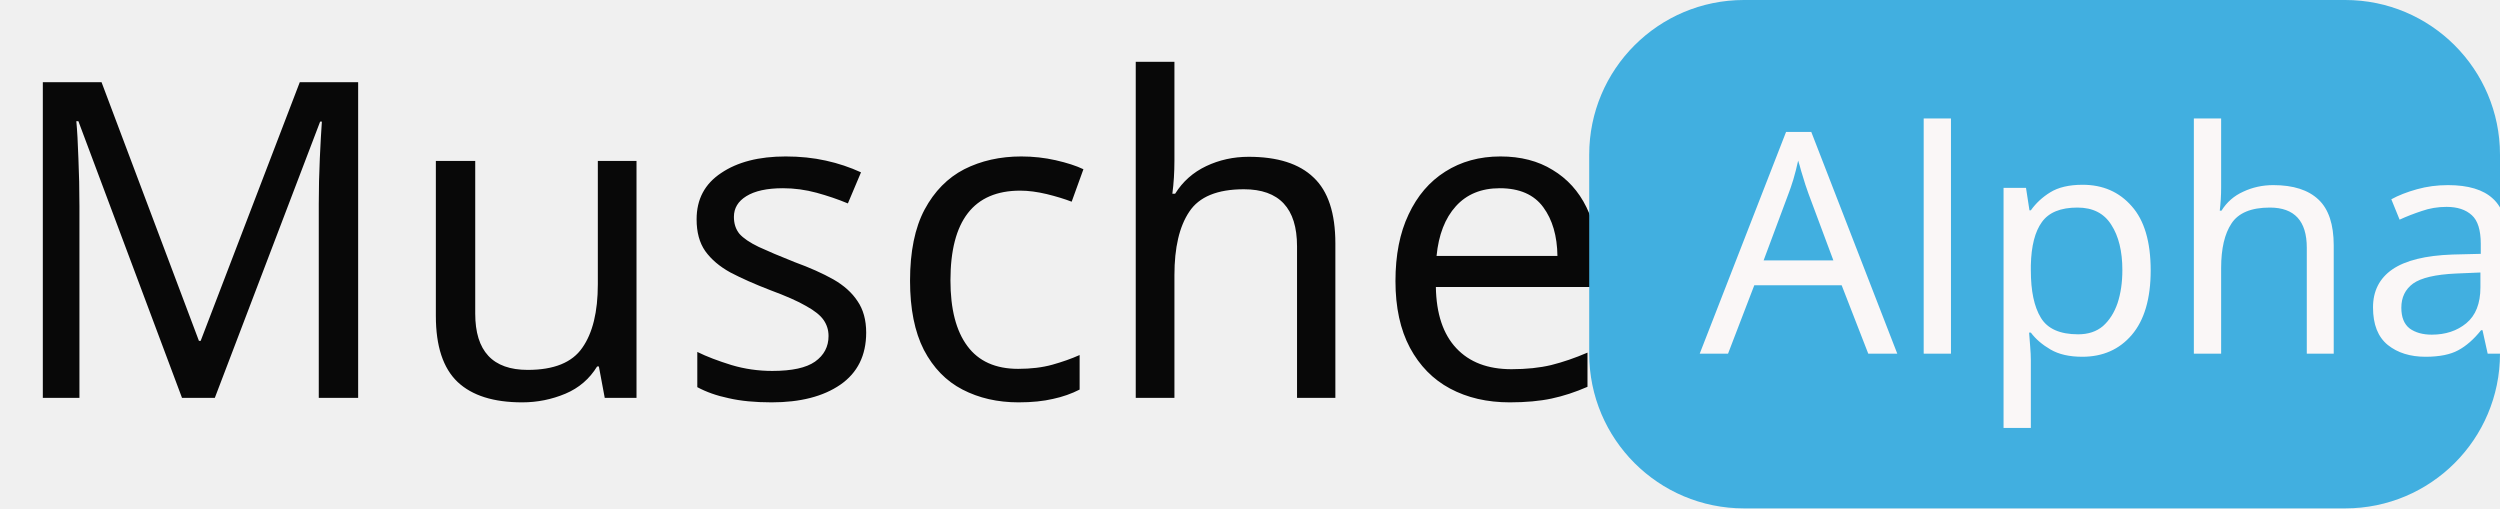
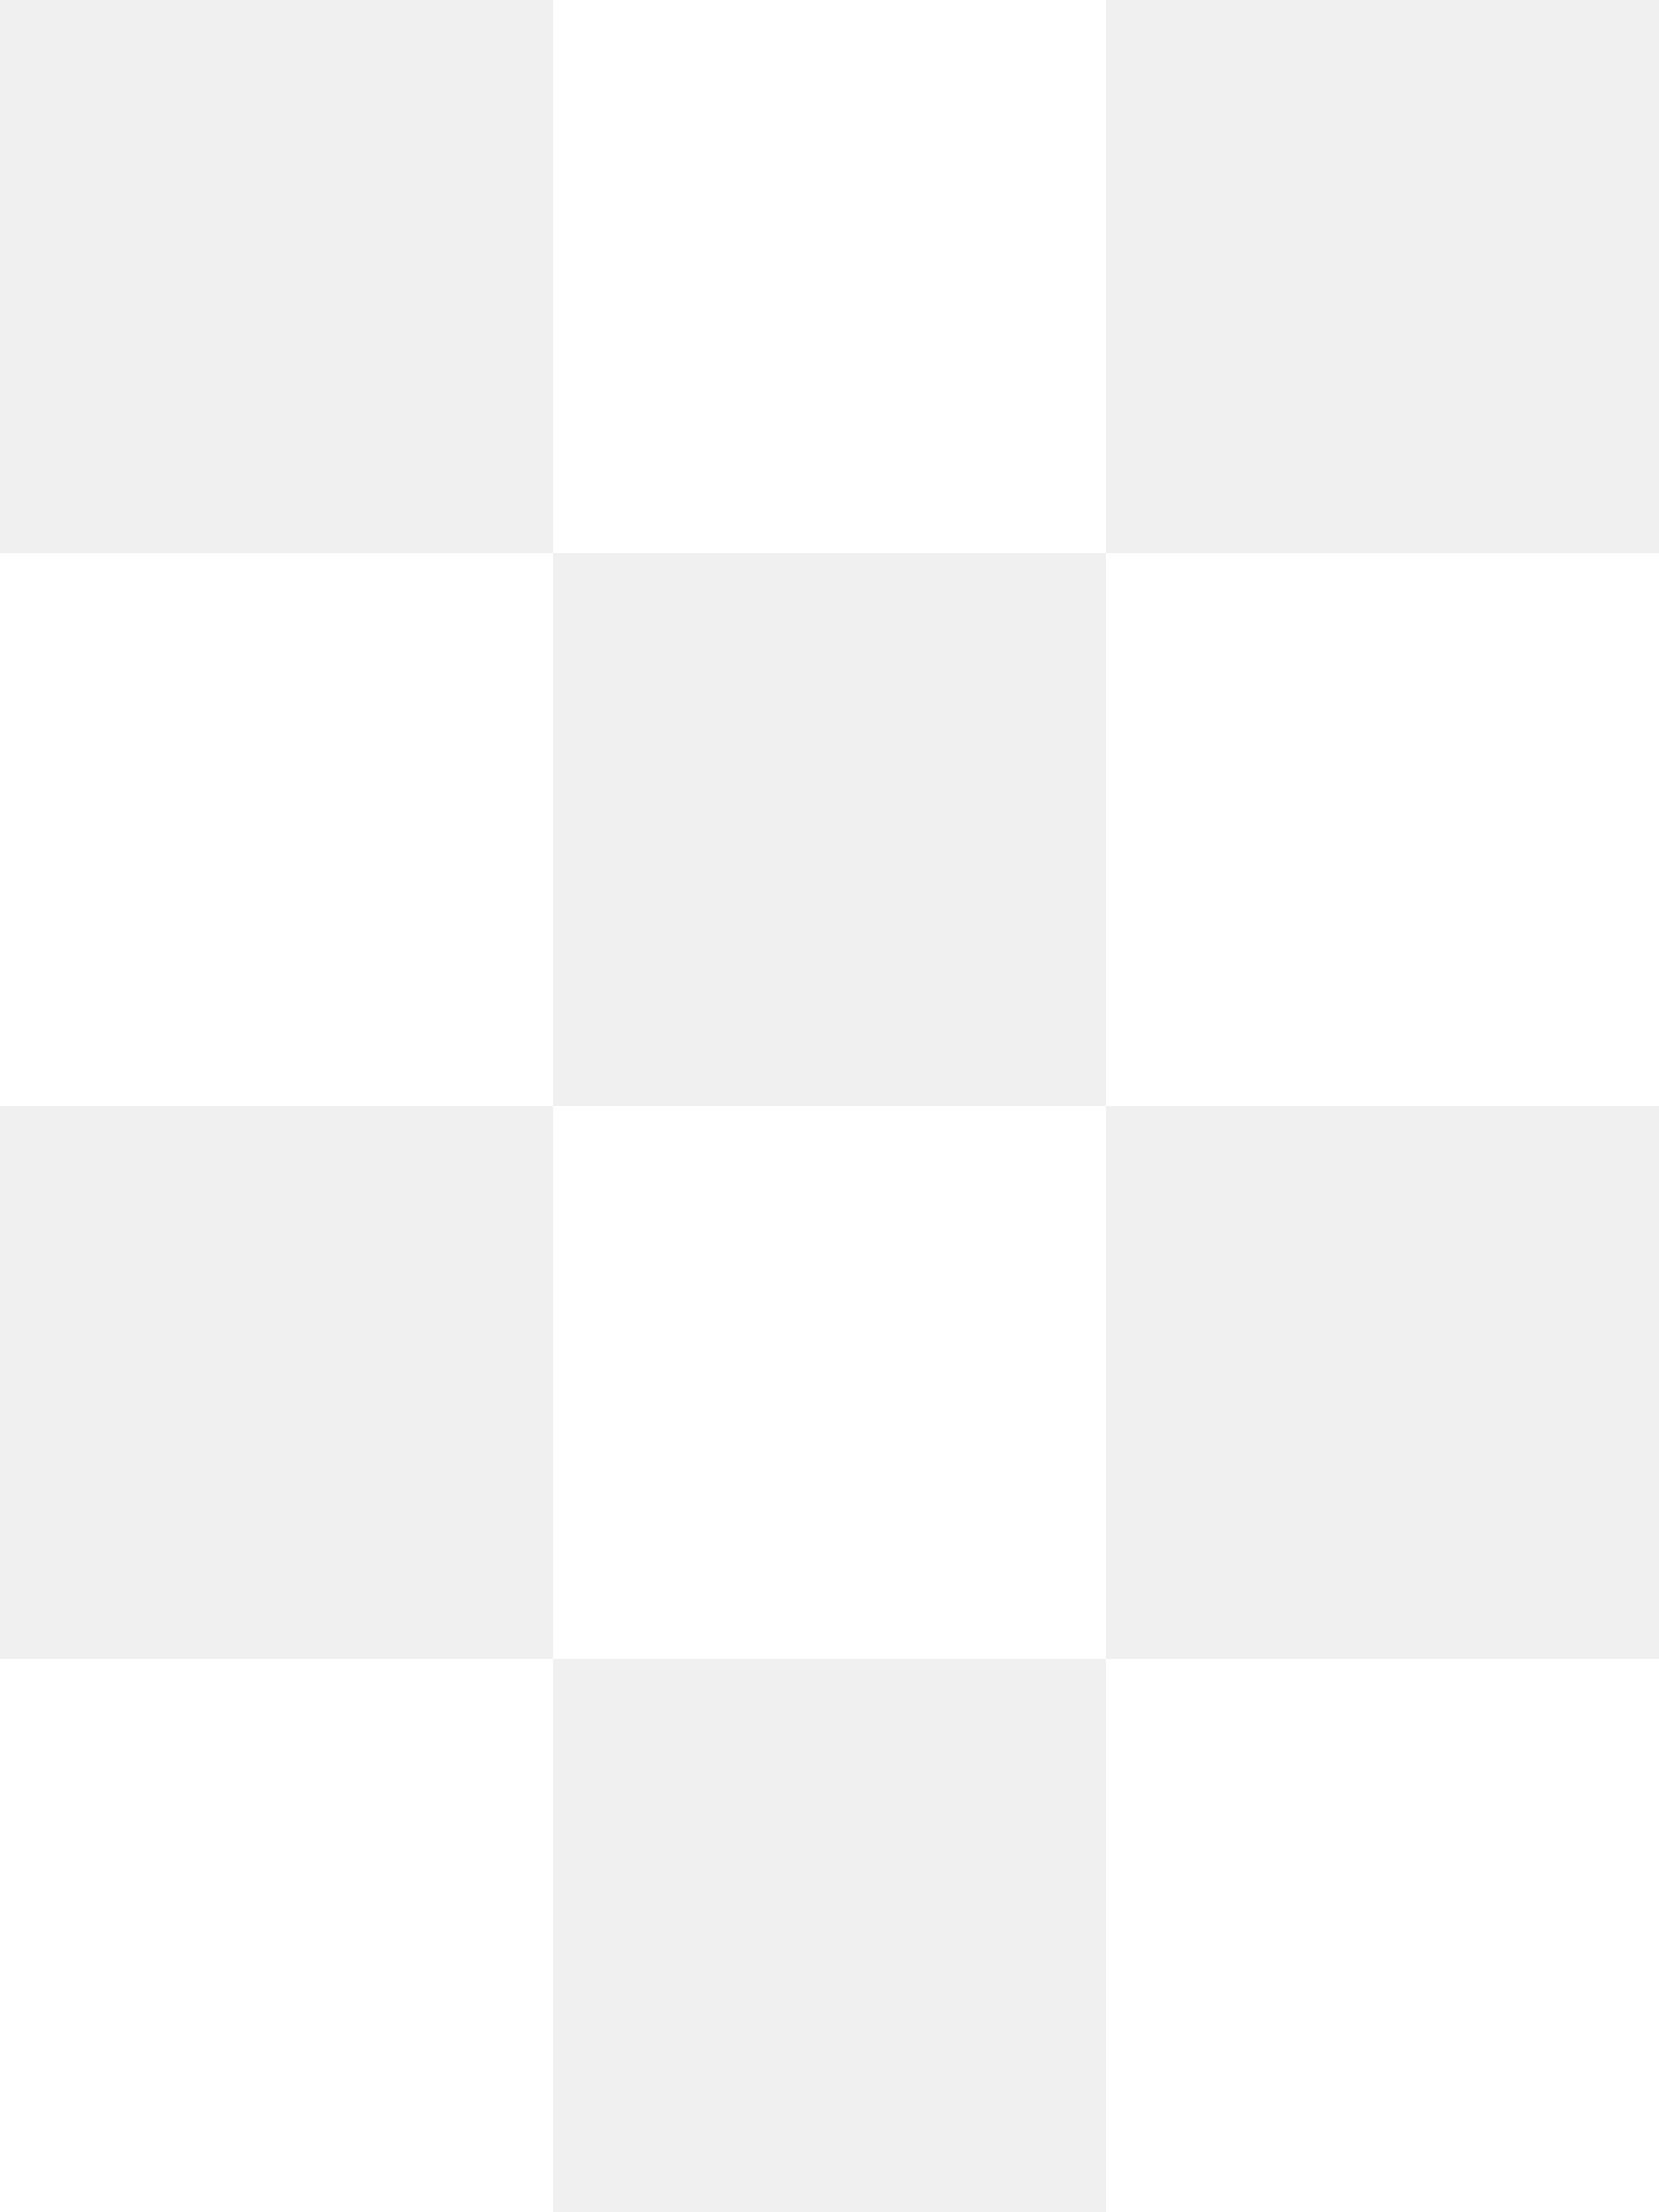
- <svg xmlns="http://www.w3.org/2000/svg" viewBox="0 0 113.104 23">
+ <svg xmlns="http://www.w3.org/2000/svg" viewBox="0 0 30 40">
  <defs>
    <style>
      .cls-1 {
-         fill: #080808;
-         font-size: 20px;
-       }
- 
-       .cls-1, .cls-3 {
-         font-family: GillSans, Gill Sans;
-       }
- 
-       .cls-2 {
-         fill: #41afe0;
-       }
- 
-       .cls-3 {
-         fill: #faf7f7;
-         font-size: 14px;
+         fill: #fff;
      }
    </style>
  </defs>
-   <g id="Group_20" data-name="Group 20" transform="translate(-138 -61)">
-     <text id="Muschel_" data-name="Muschel " class="cls-1" transform="translate(138 79)">
-       <tspan x="0" y="0">Muschel </tspan>
-     </text>
-     <g id="Group_5" data-name="Group 5" transform="translate(-77.102 21)">
-       <g id="Group_1" data-name="Group 1" transform="translate(287 40)">
-         <rect id="Rectangle_1" data-name="Rectangle 1" class="cls-2" width="41.206" height="23" rx="7" />
-       </g>
-       <text id="Alpha" class="cls-3" transform="translate(292 56)">
-         <tspan x="0" y="0">Alpha</tspan>
-       </text>
-     </g>
+   <g id="Group_2" data-name="Group 2" transform="translate(525 -117) rotate(90)">
+     <rect id="Rectangle_14" data-name="Rectangle 14" class="cls-1" width="10" height="10" transform="translate(137 505)" />
+     <rect id="Rectangle_8" data-name="Rectangle 8" class="cls-1" width="10" height="10" transform="translate(127 495)" />
+     <rect id="Rectangle_13" data-name="Rectangle 13" class="cls-1" width="10" height="10" transform="translate(147 515)" />
+     <rect id="Rectangle_17" data-name="Rectangle 17" class="cls-1" width="10" height="10" transform="translate(147 495)" />
+     <rect id="Rectangle_9" data-name="Rectangle 9" class="cls-1" width="10" height="10" transform="translate(117 505)" />
+     <rect id="Rectangle_10" data-name="Rectangle 10" class="cls-1" width="10" height="10" transform="translate(127 515)" />
  </g>
</svg>
